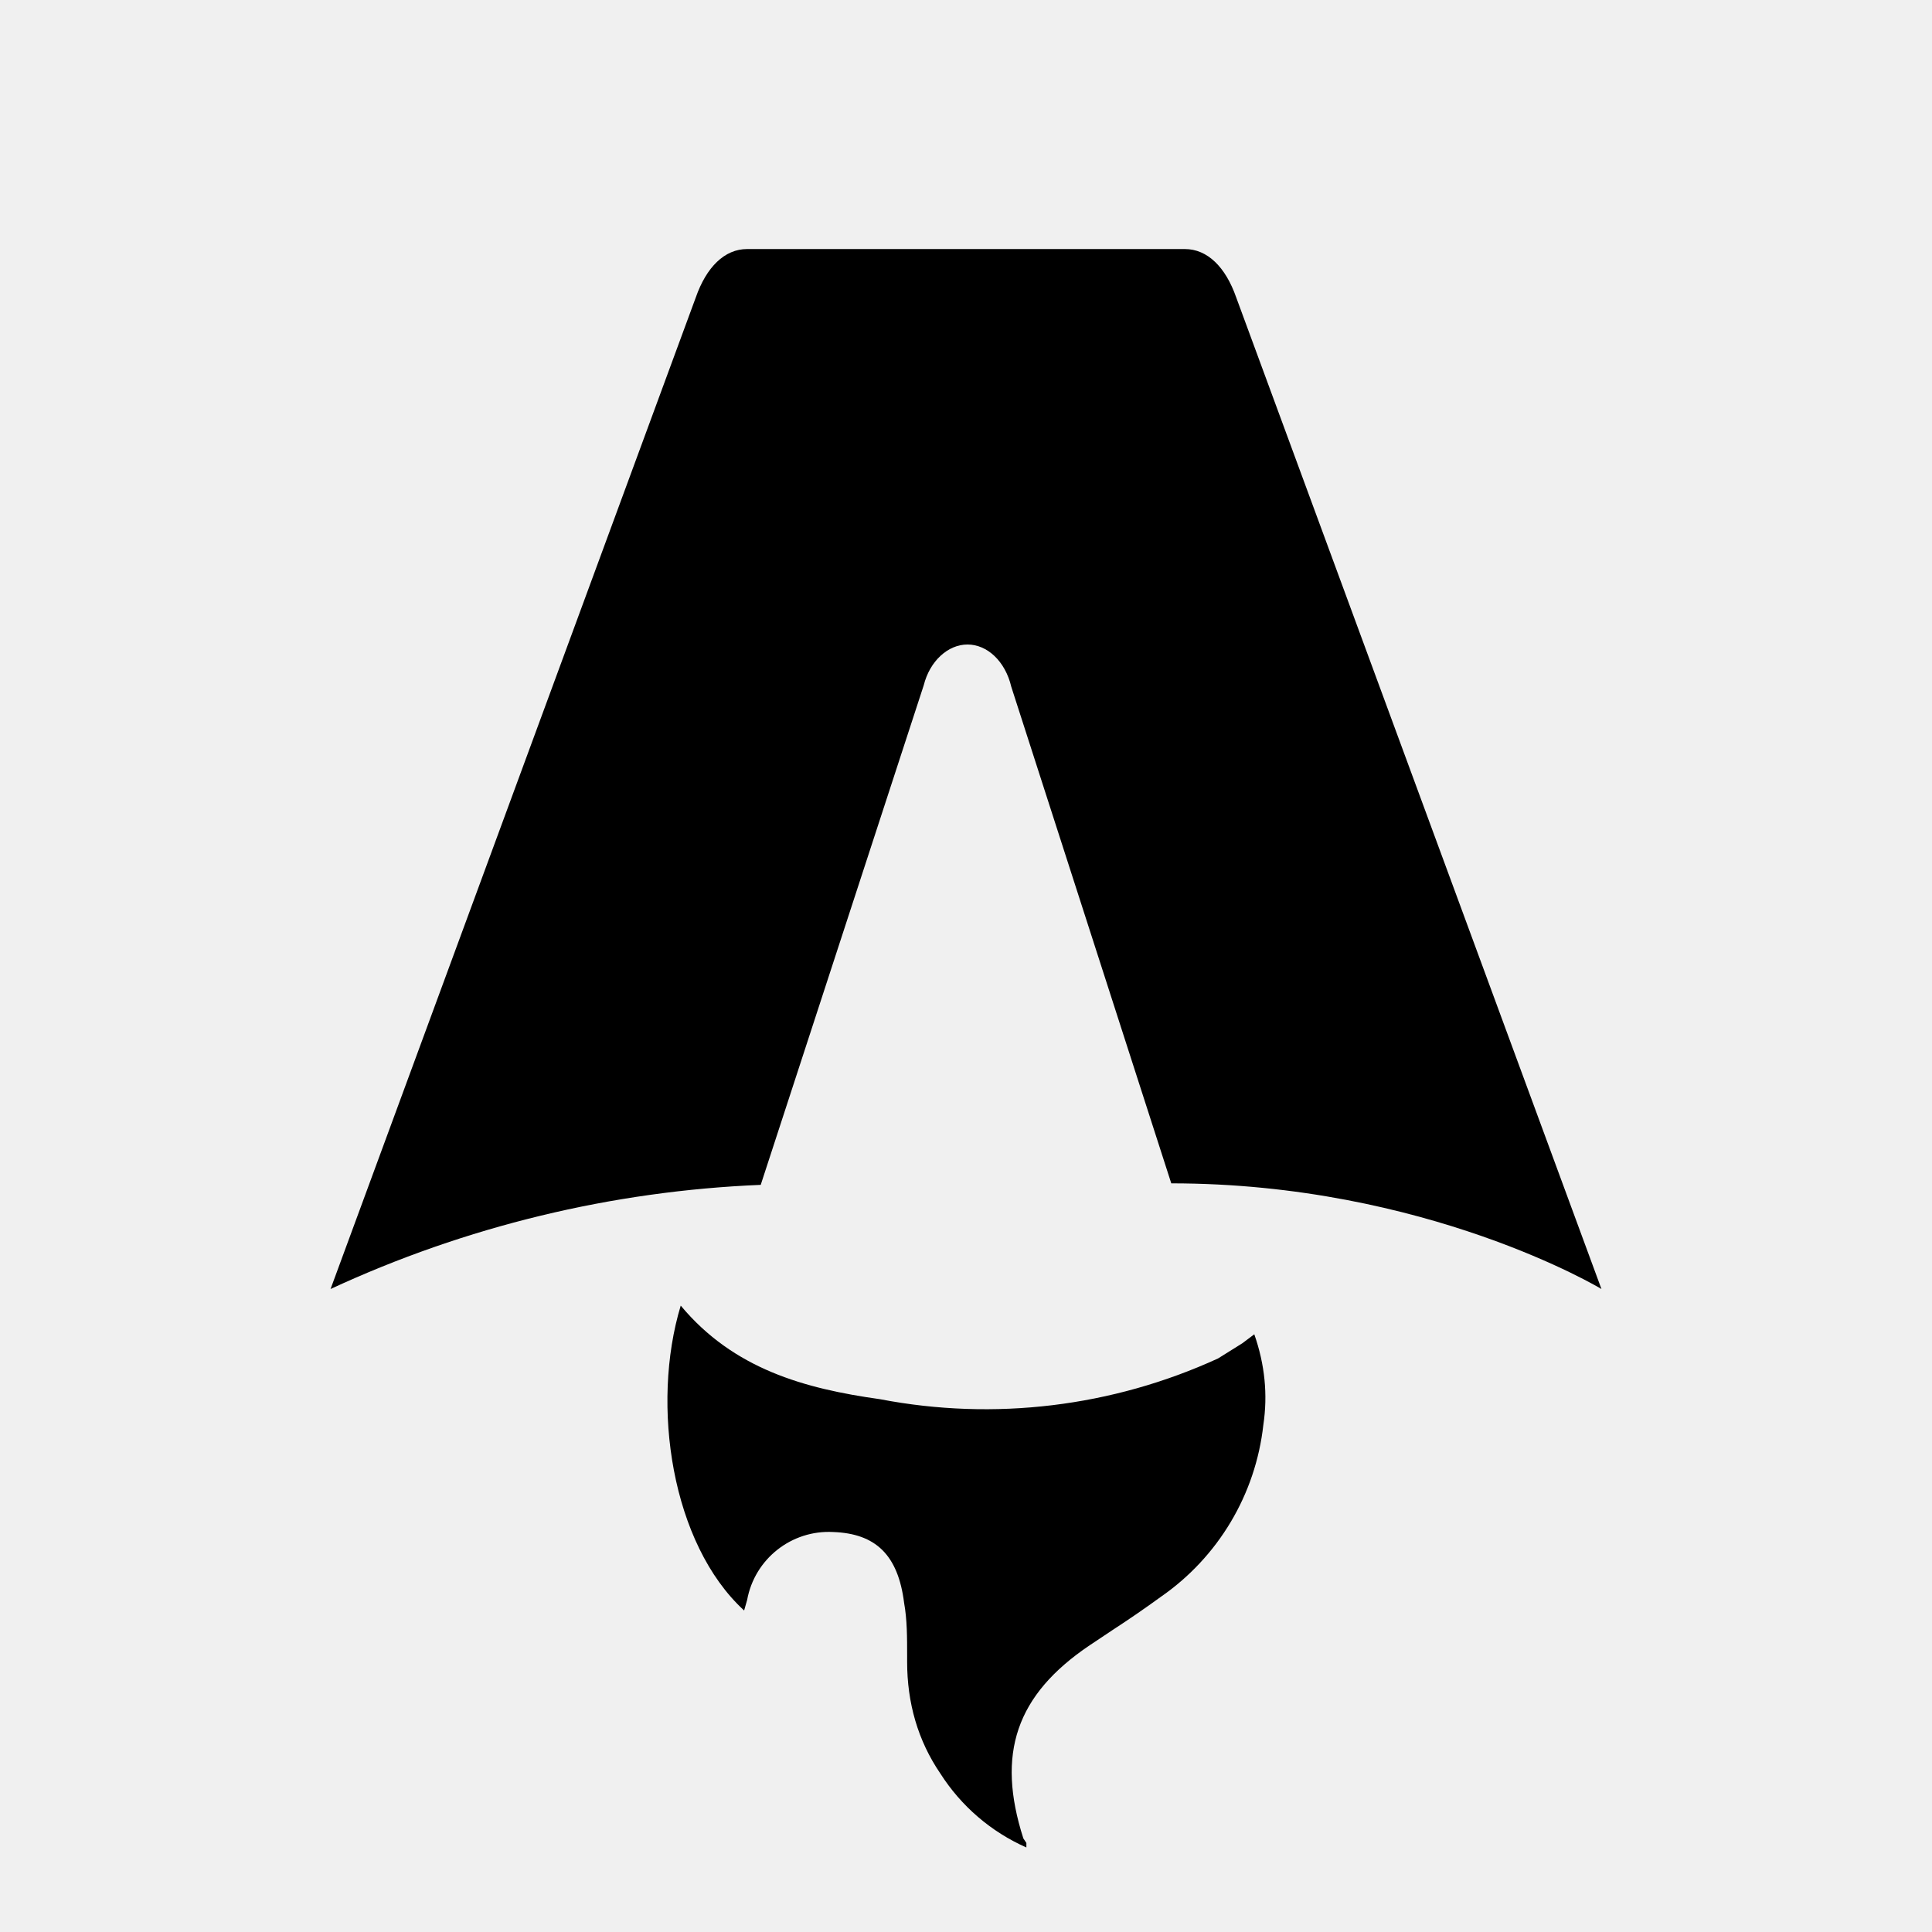
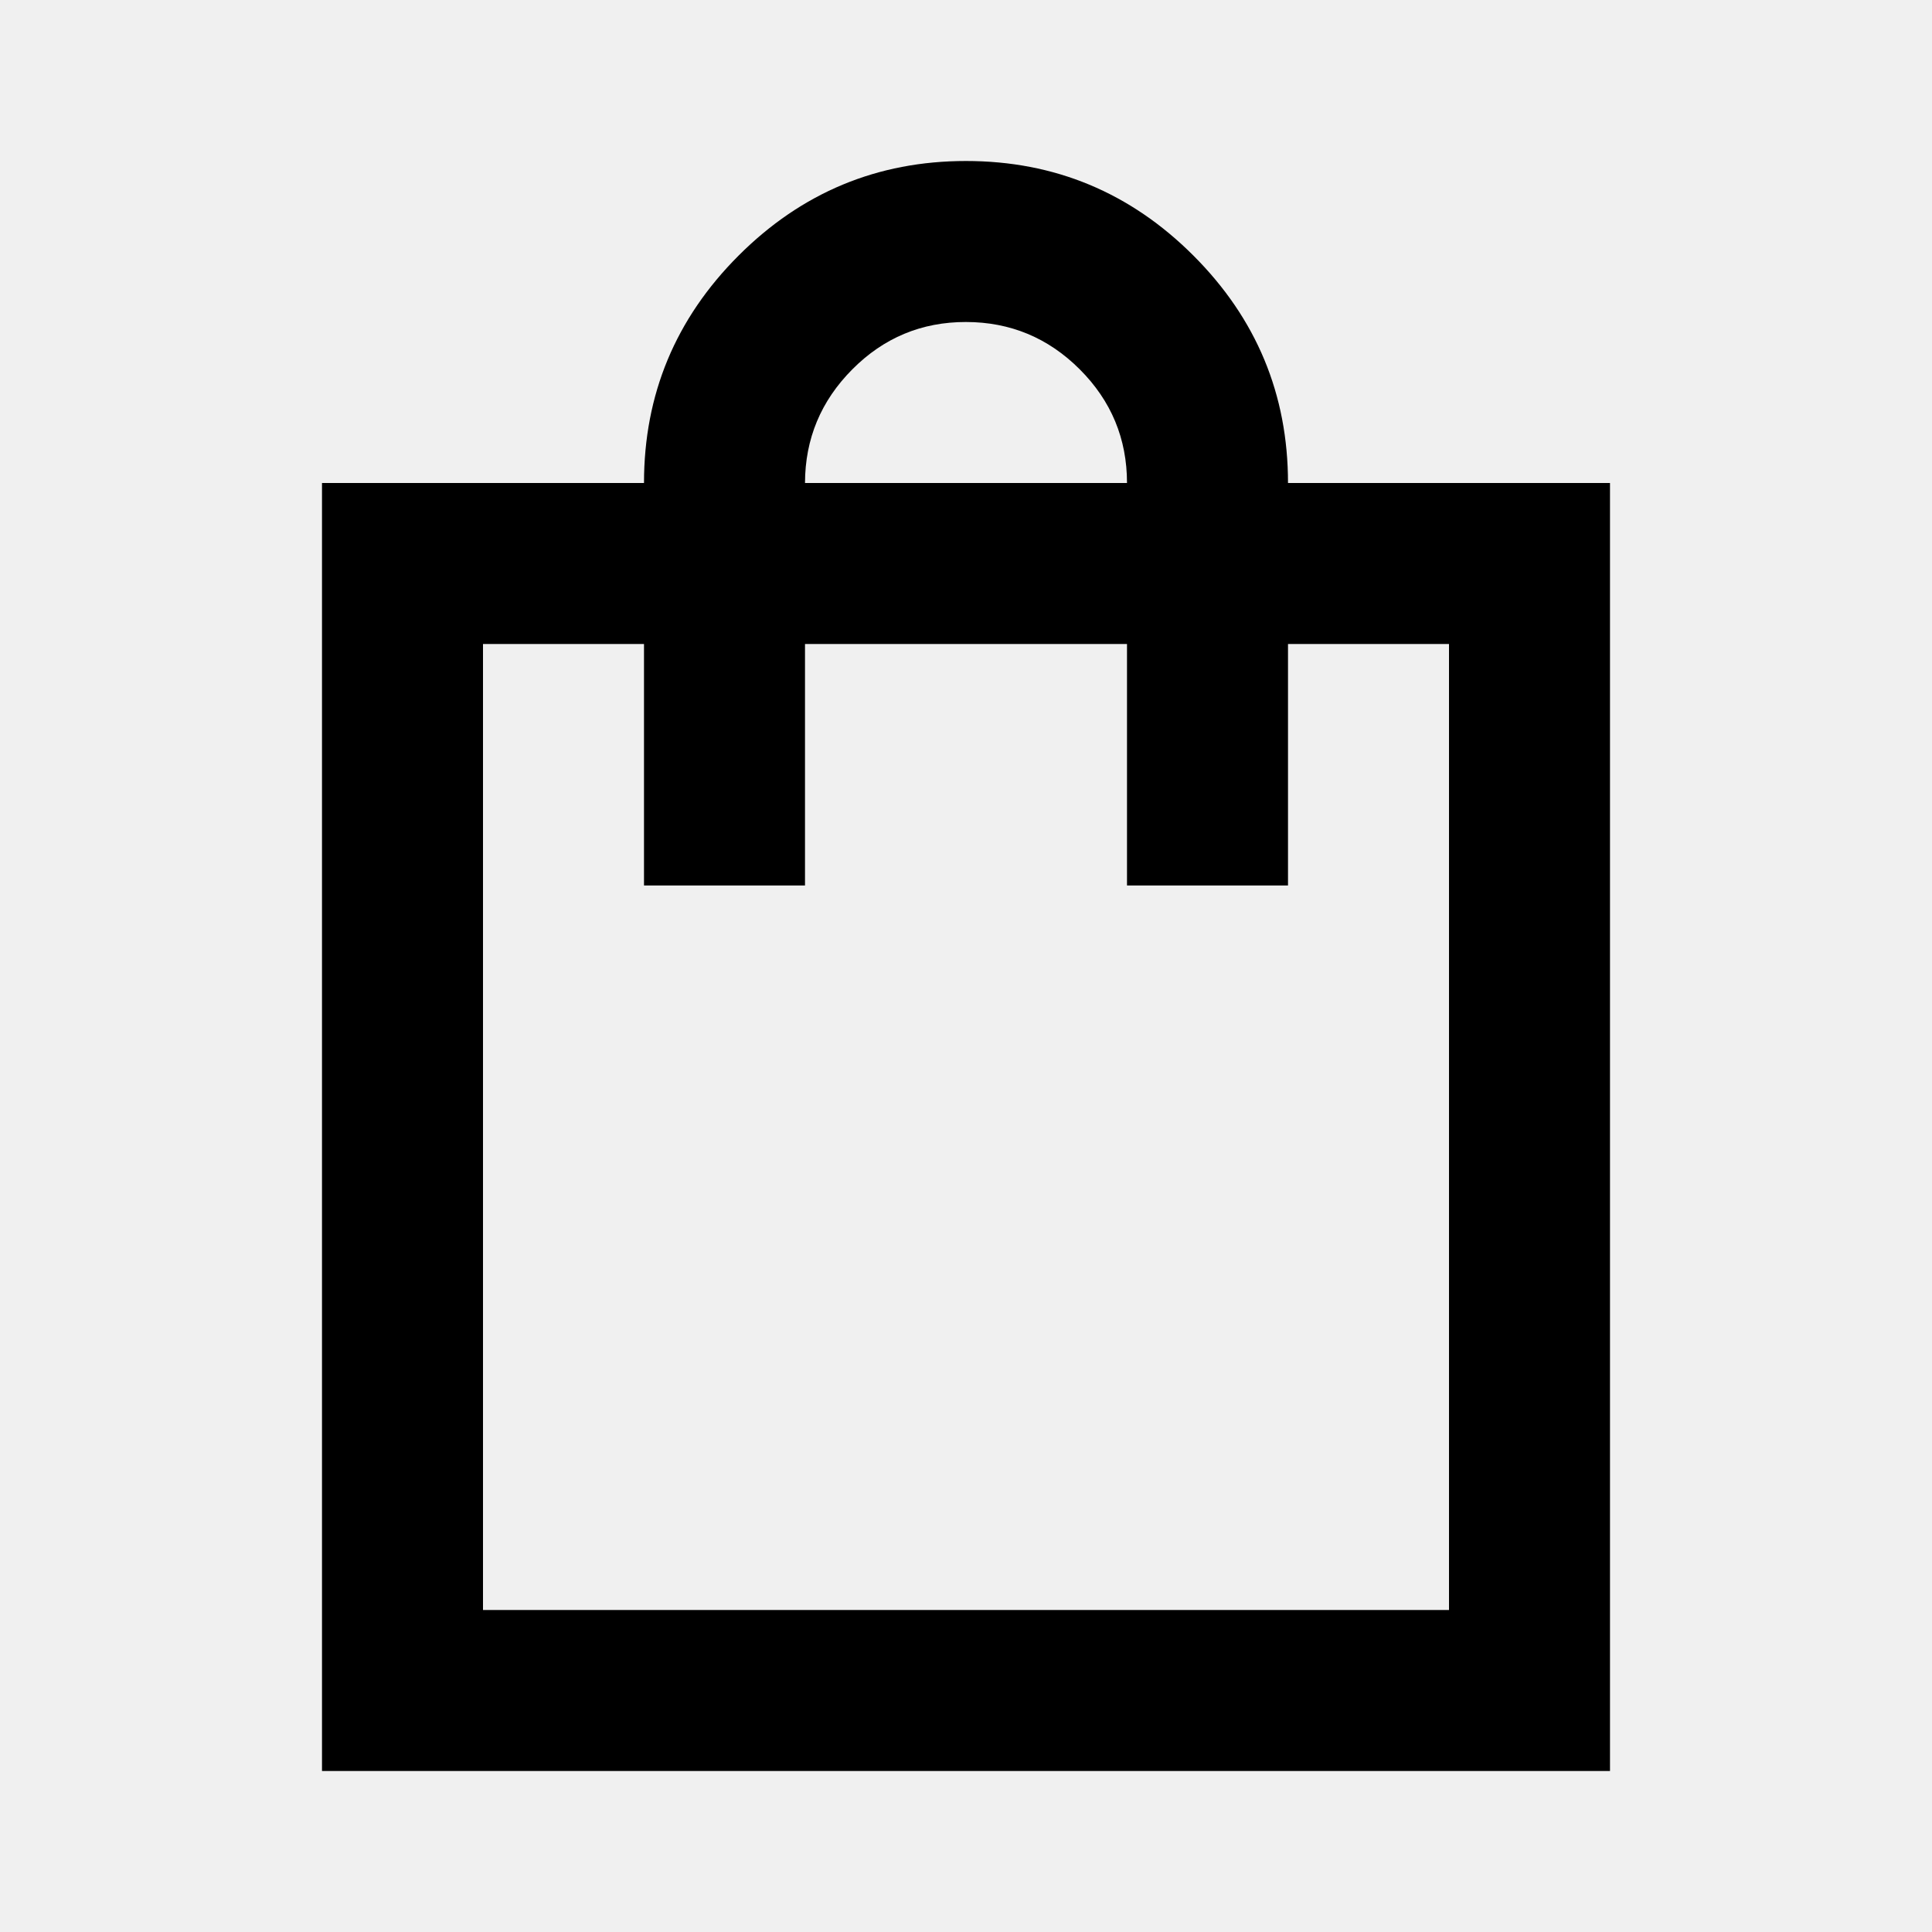
- <svg xmlns="http://www.w3.org/2000/svg" fill="none" viewBox="0 0 128 128">
-   <path d="M50.4 78.5a75.1 75.1 0 0 0-28.5 6.9l24.2-65.7c.7-2 1.9-3.2 3.4-3.2h29c1.5 0 2.7 1.2 3.4 3.2l24.2 65.7s-11.6-7-28.5-7L67 45.5c-.4-1.7-1.6-2.8-2.9-2.8-1.3 0-2.5 1.1-2.9 2.7L50.4 78.5Zm-1.1 28.2Zm-4.2-20.2c-2 6.6-.6 15.8 4.2 20.2a17.5 17.5 0 0 1 .2-.7 5.5 5.5 0 0 1 5.7-4.5c2.8.1 4.3 1.5 4.7 4.7.2 1.1.2 2.3.2 3.5v.4c0 2.7.7 5.2 2.2 7.4a13 13 0 0 0 5.7 4.9v-.3l-.2-.3c-1.8-5.6-.5-9.5 4.4-12.8l1.5-1a73 73 0 0 0 3.2-2.2 16 16 0 0 0 6.8-11.4c.3-2 .1-4-.6-6l-.8.6-1.6 1a37 37 0 0 1-22.4 2.7c-5-.7-9.7-2-13.2-6.2Z" />
+ <svg xmlns="http://www.w3.org/2000/svg" fill="none" width="32" height="32" viewBox="0 0 24 24">
+   <path d="M4 22V6h4q0-1.65 1.175-2.825T12 2t2.825 1.175T16 6h4v16zm2-2h12V8h-2v3h-2V8h-4v3H8V8H6zm4-14h4q0-.825-.587-1.412T12 4t-1.412.588T10 6M6 20V8z" />
  <style>
-         path { fill: #000; }
-         @media (prefers-color-scheme: dark) {
+     path { fill: #000; }
+     @media (prefers-color-scheme: dark) {
            path { fill: #FFF; }
-         }
-     </style>
+     }
+ </style>
</svg>
